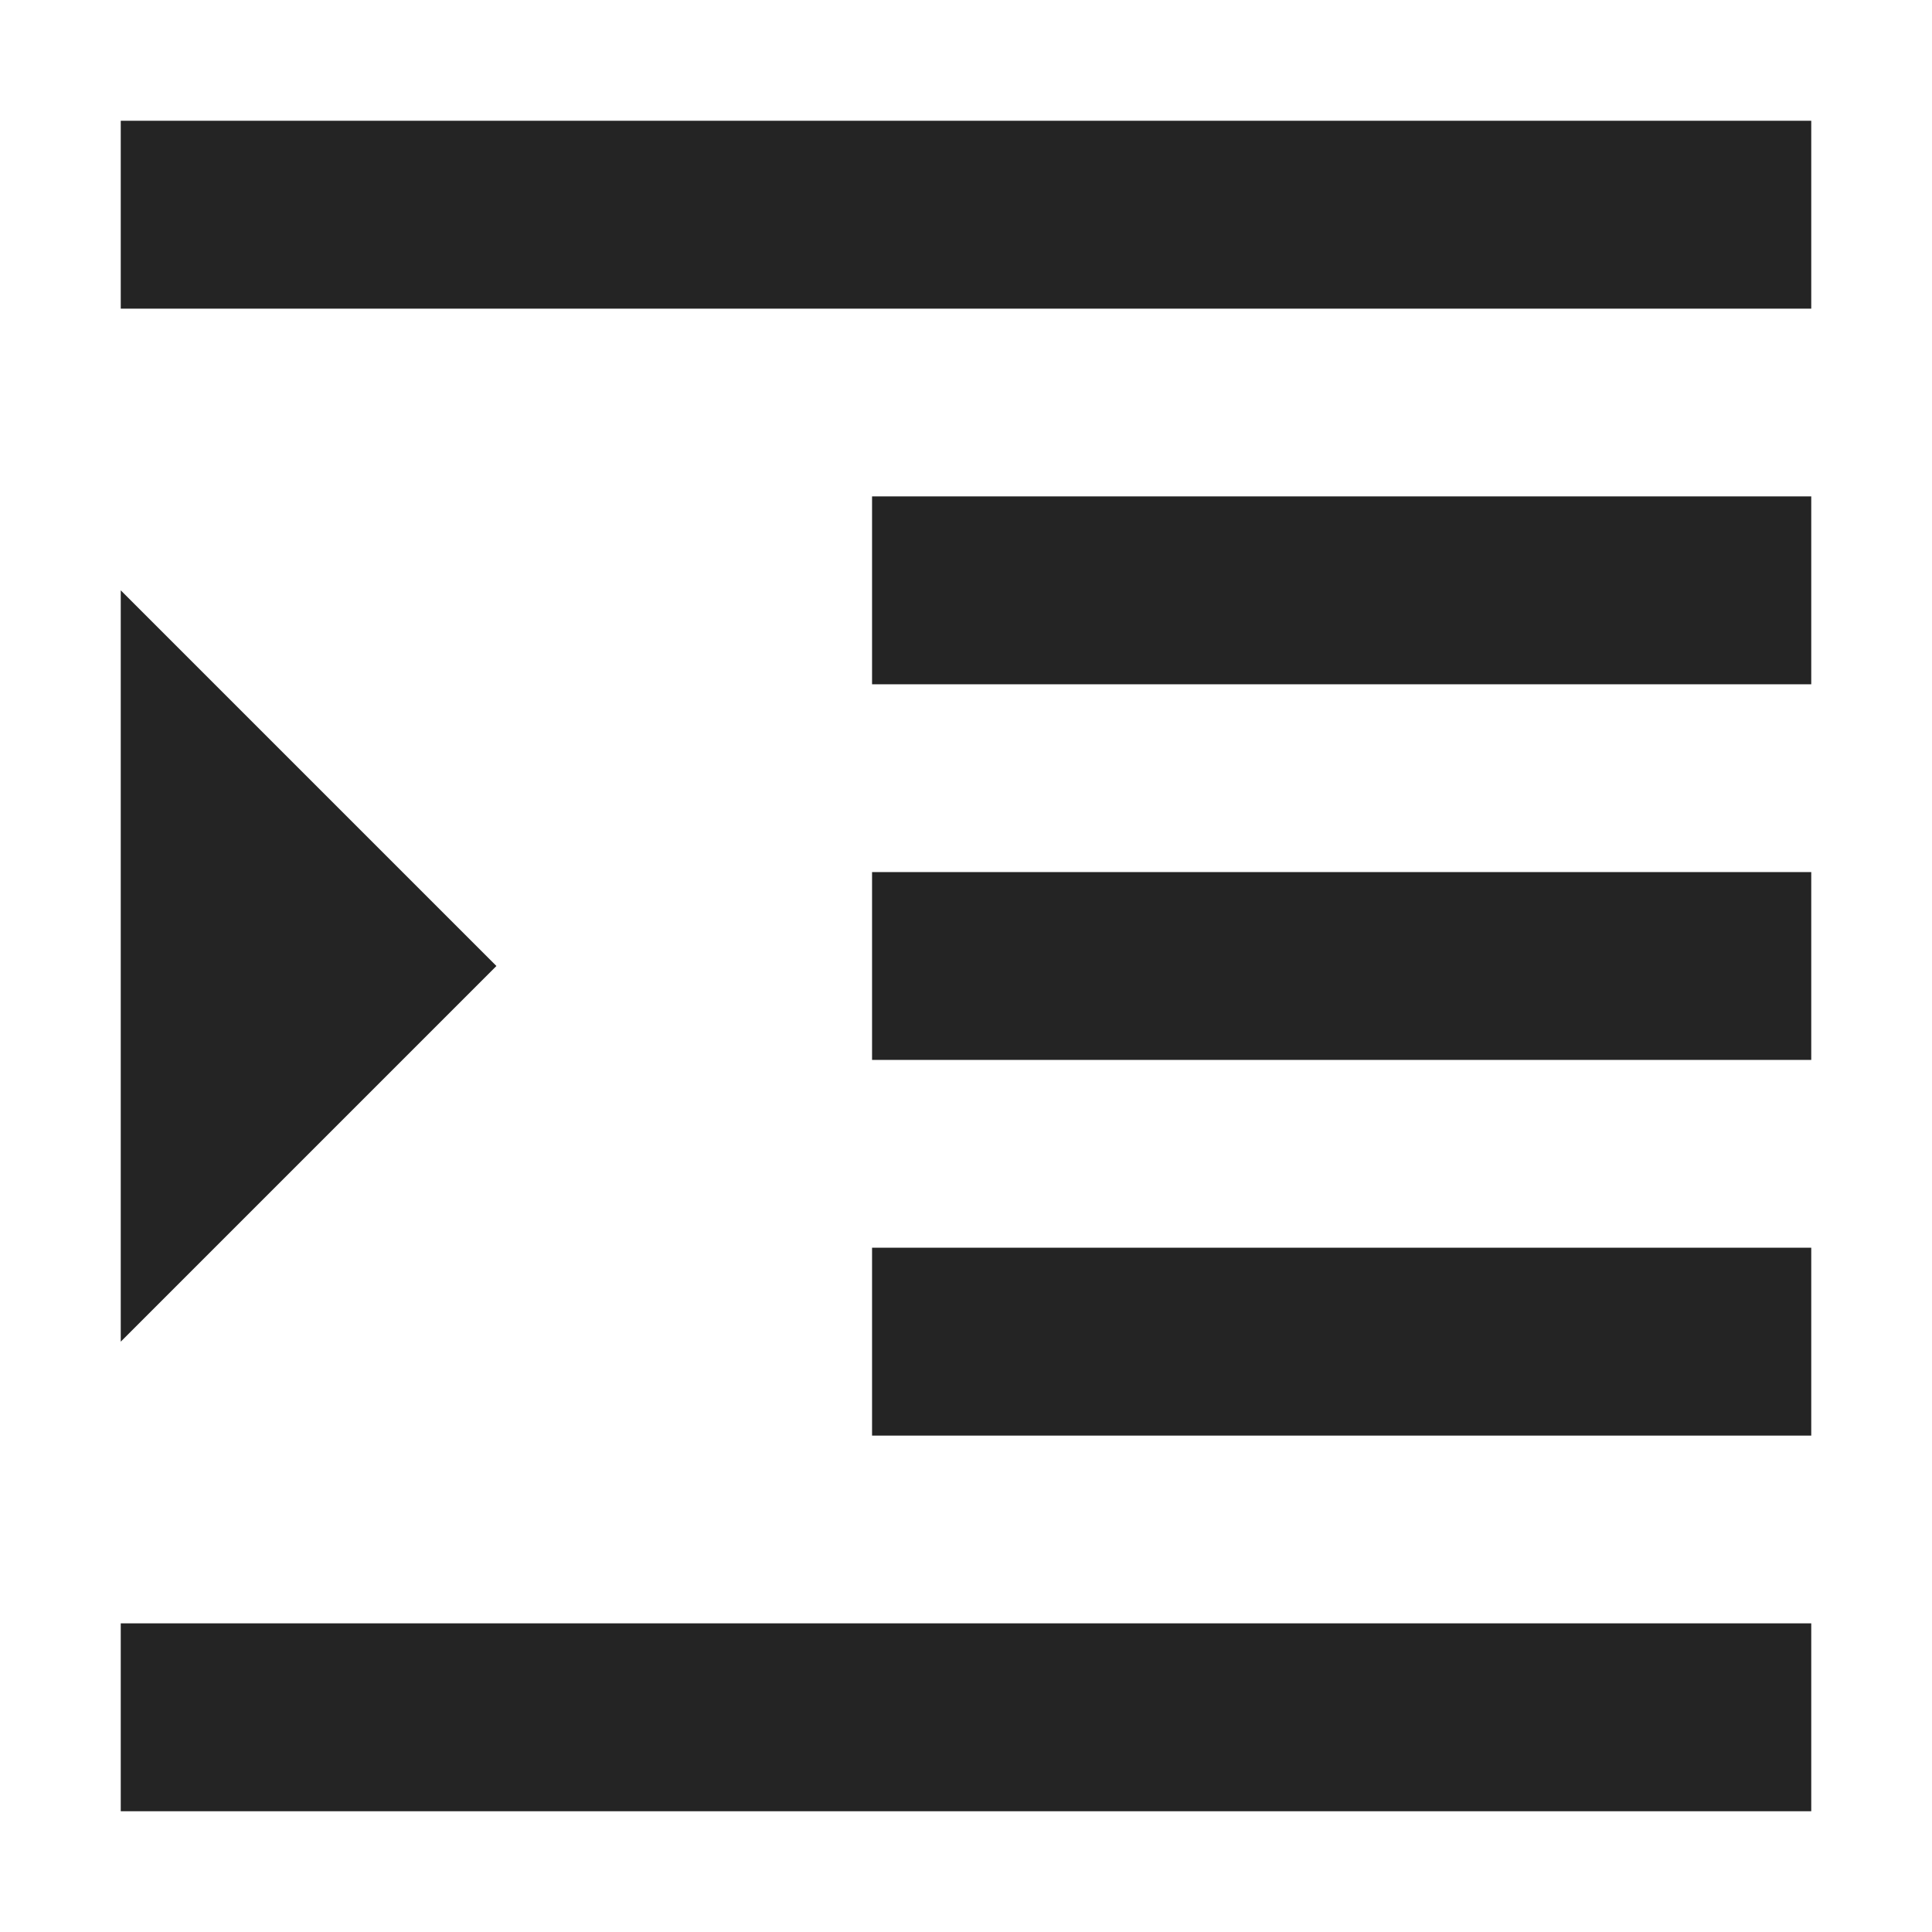
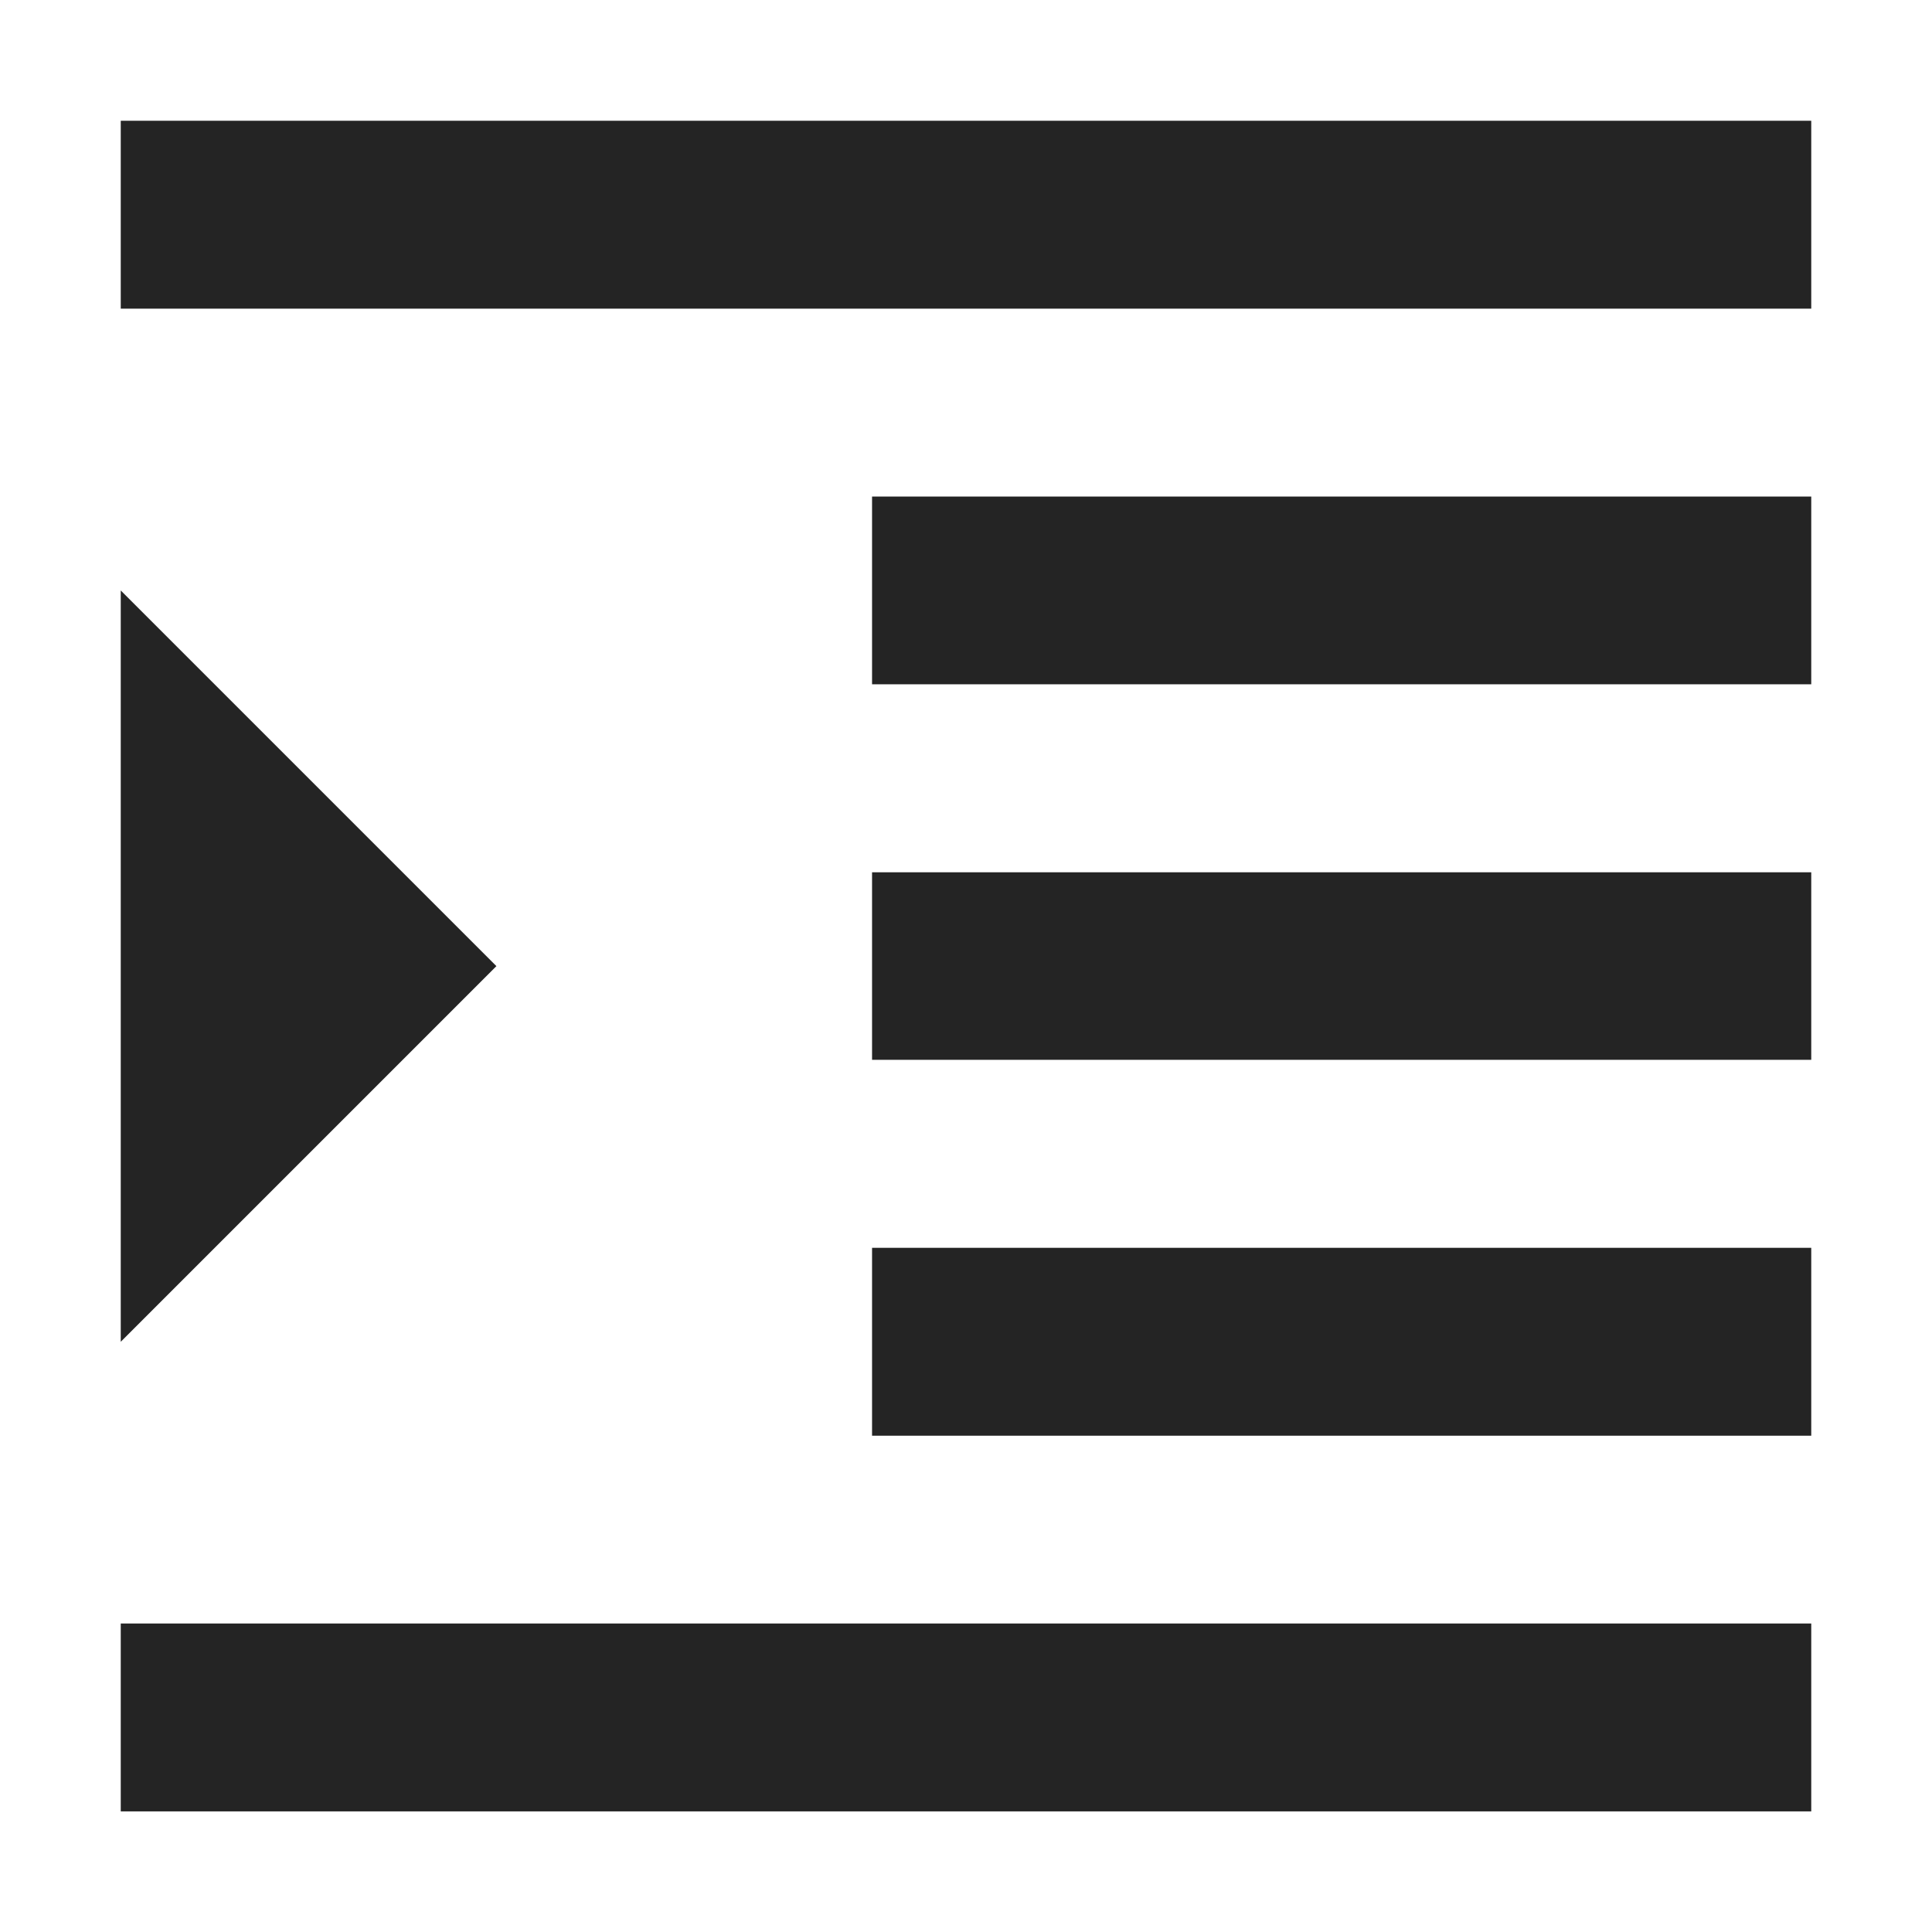
- <svg xmlns="http://www.w3.org/2000/svg" width="16" height="16" viewBox="0 0 16 16" fill="none">
-   <path fill-rule="evenodd" clip-rule="evenodd" d="M1 15H15V13.444H1V15ZM1 4.889V11.111L4.111 8L1 4.889ZM7.222 11.889H15V10.333H7.222V11.889ZM1 1V2.556H15V1H1ZM7.222 5.667H15V4.111H7.222V5.667ZM7.222 8.778H15V7.222H7.222V8.778Z" fill="#242424" />
+ <svg width="16" height="16" fill="none" viewBox="0 0 16 16">
+   <path fill="#242424" fill-rule="evenodd" d="M1 15.001h14v-1.556H1v1.556ZM1 4.89v6.222l3.111-3.111L1 4.89Zm6.222 7H15v-1.556H7.222v1.556ZM1 1v1.556h14V1H1Zm6.222 4.667H15V4.112H7.222v1.556Zm0 3.11H15V7.224H7.222V8.78Z" clip-rule="evenodd" />
</svg>
